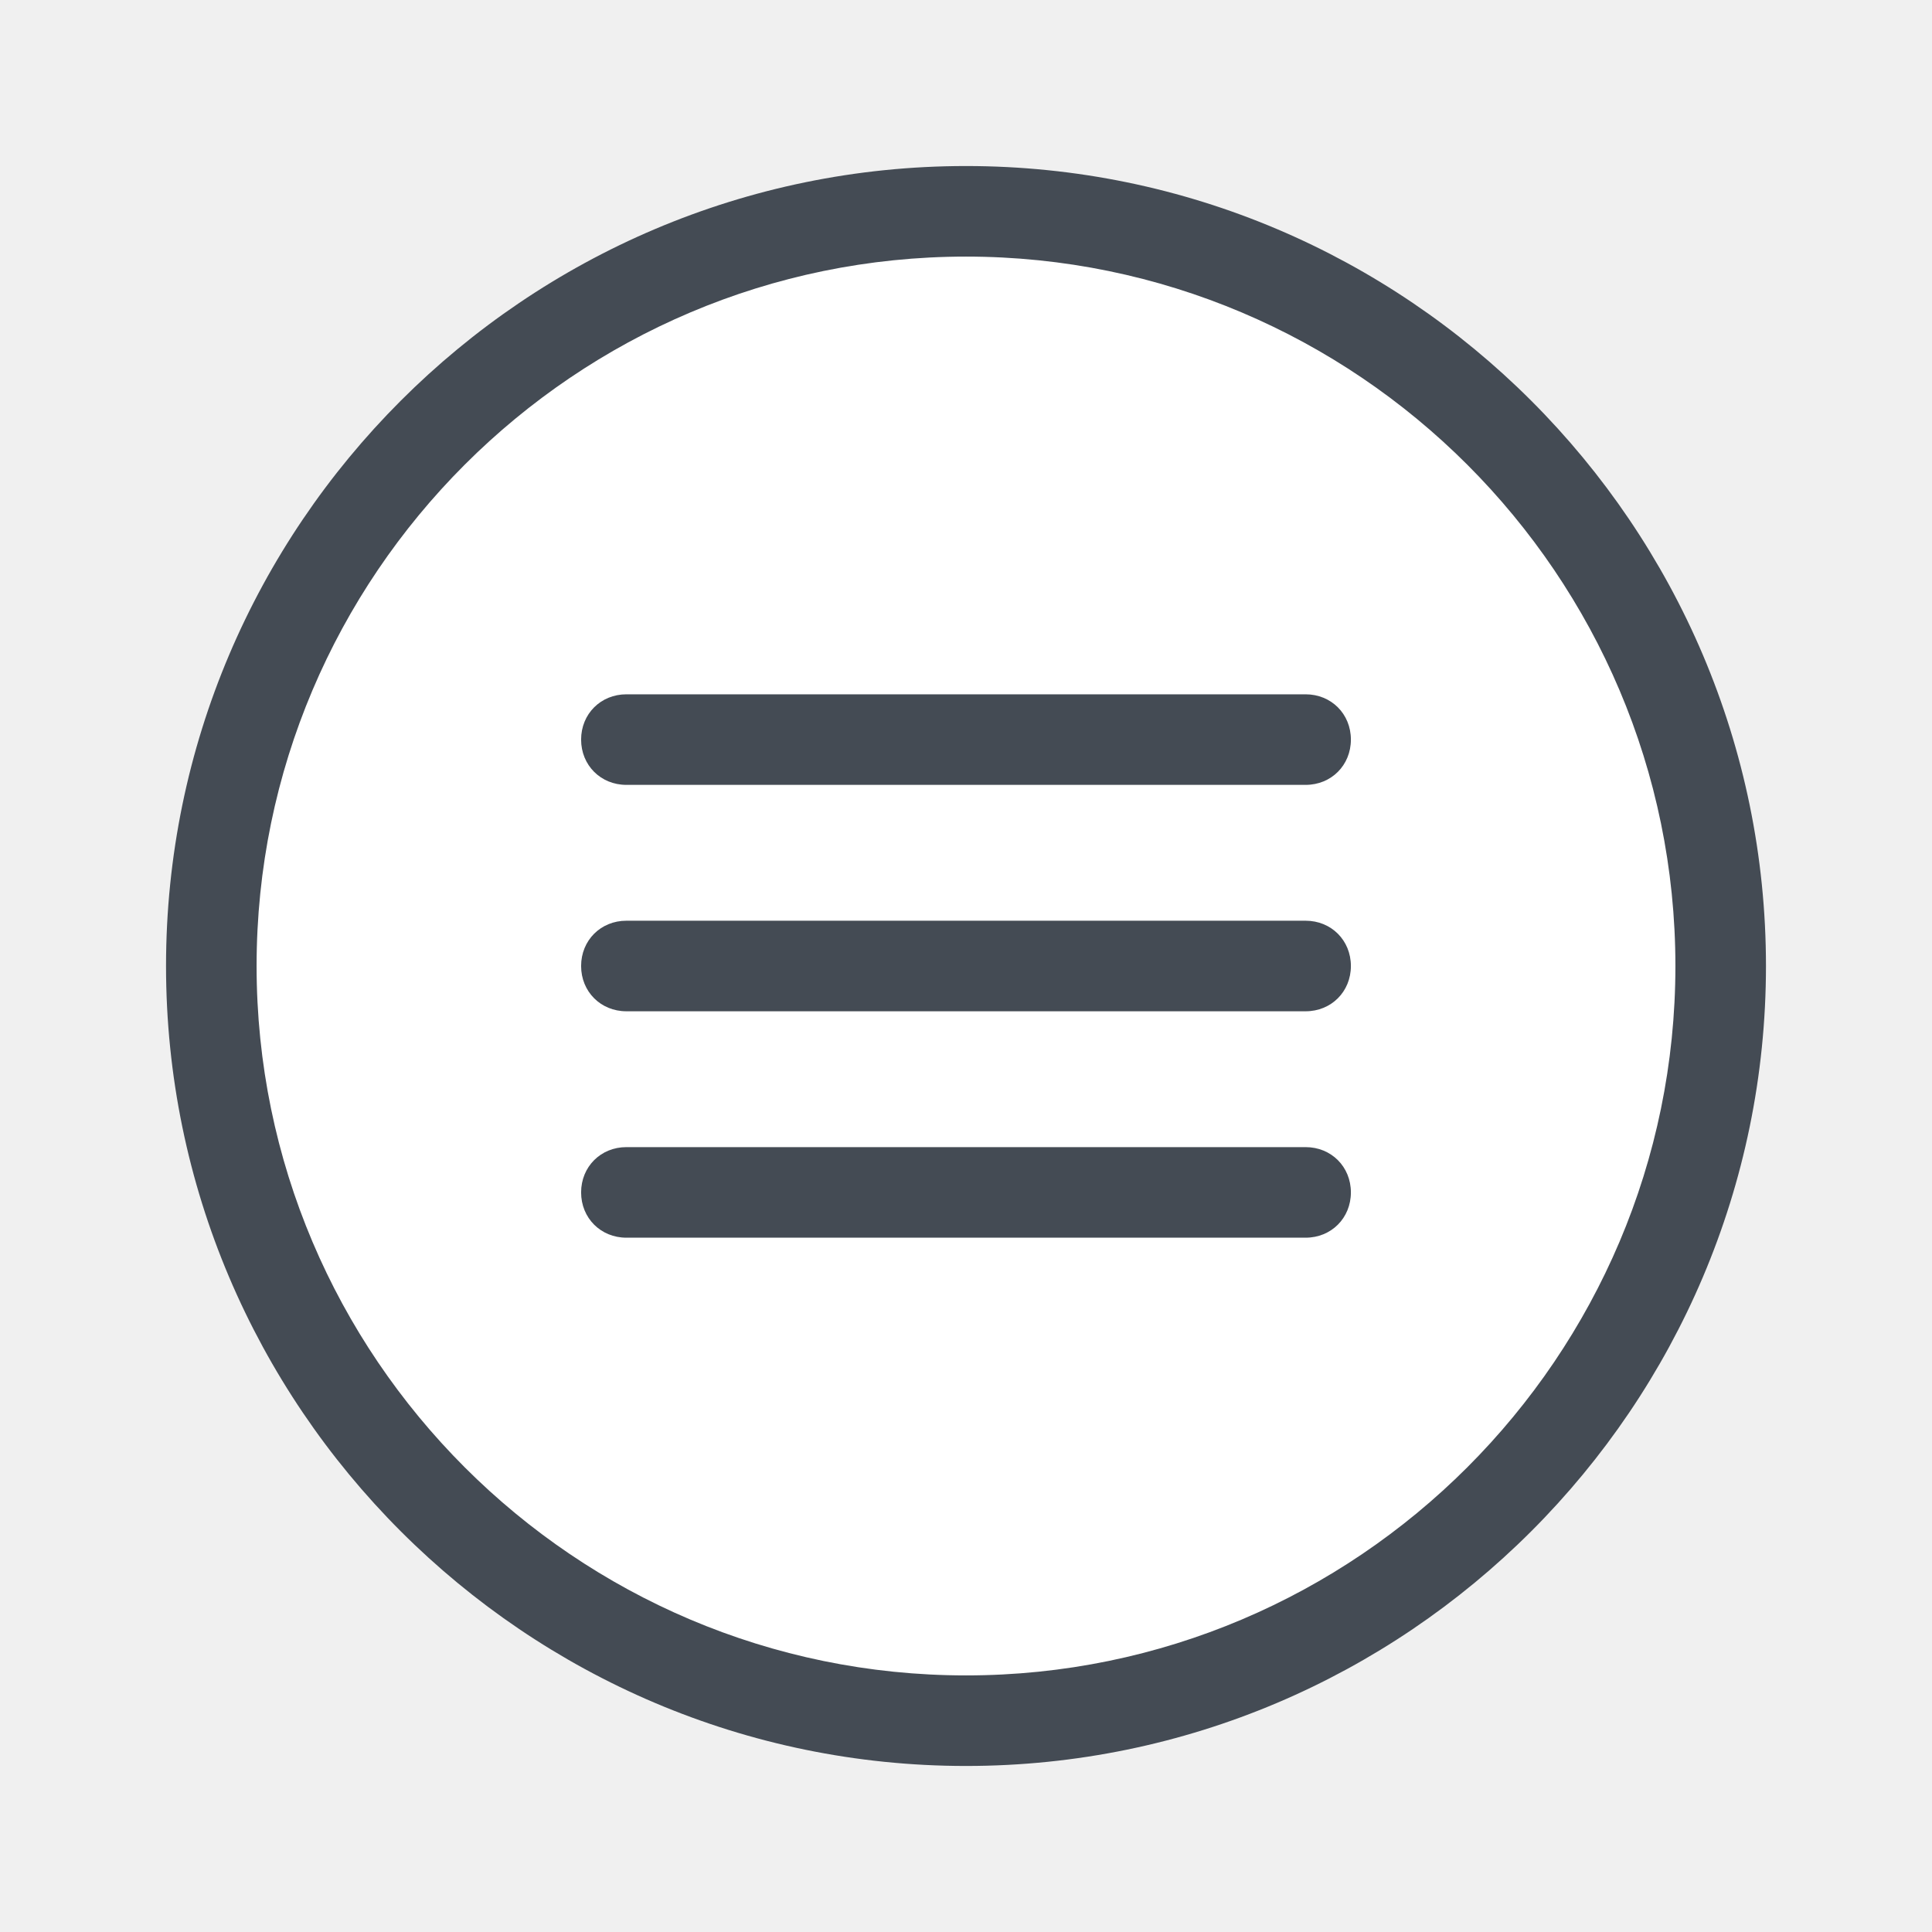
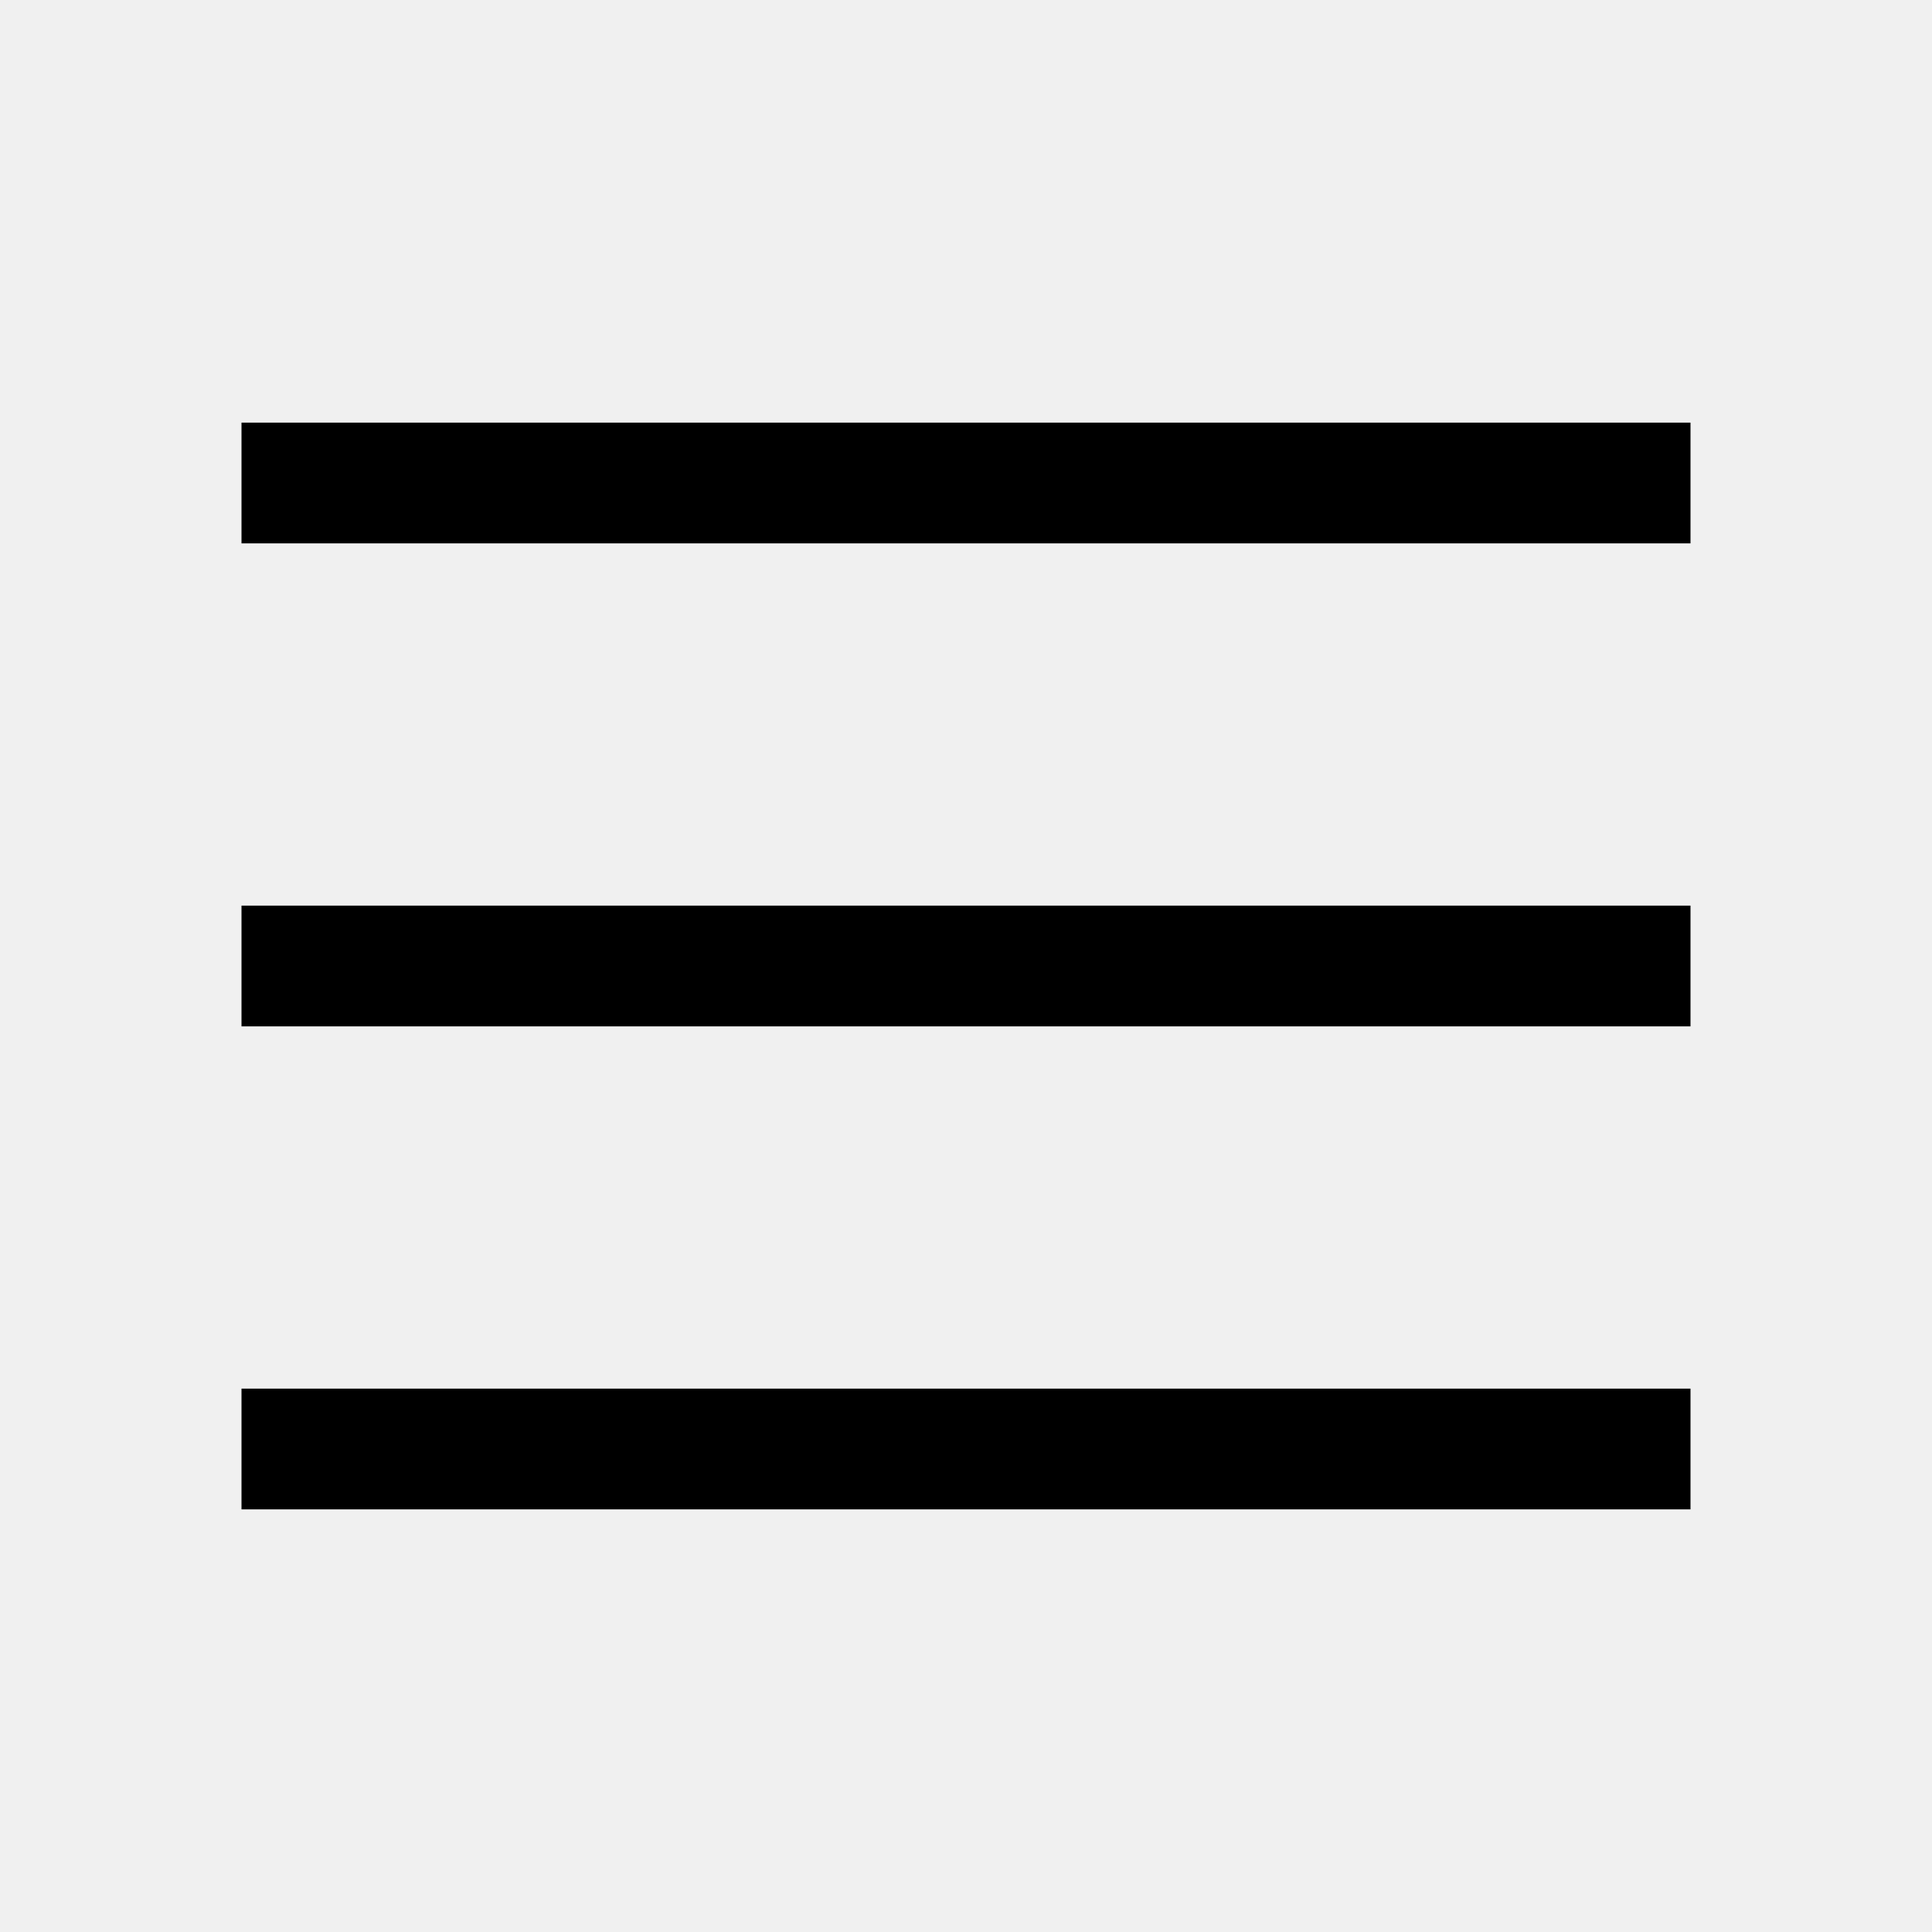
- <svg xmlns="http://www.w3.org/2000/svg" viewBox="0 0 128 128" width="100px" height="100px">
-   <path fill="#fff" d="M64 14A50 50 0 1 0 64 114A50 50 0 1 0 64 14Z" />
-   <path fill="#444b54" d="M64,117c-29.2,0-53-23.8-53-53s23.8-53,53-53s53,23.8,53,53S93.2,117,64,117z M64,17c-25.9,0-47,21.1-47,47s21.1,47,47,47s47-21.1,47-47S89.9,17,64,17z" />
-   <path fill="#444b54" d="M86.5 52h-45c-1.7 0-3-1.3-3-3s1.3-3 3-3h45c1.7 0 3 1.3 3 3S88.2 52 86.5 52zM86.5 67h-45c-1.7 0-3-1.3-3-3s1.3-3 3-3h45c1.7 0 3 1.3 3 3S88.2 67 86.5 67z" />
-   <g>
-     <path fill="#444b54" d="M86.5,82h-45c-1.7,0-3-1.3-3-3s1.3-3,3-3h45c1.7,0,3,1.3,3,3S88.2,82,86.5,82z" />
-   </g>
+ <svg xmlns="http://www.w3.org/2000/svg" fill="#000000" viewBox="0 0 32 32" width="32px" height="32px">
+   <path d="M 4 7 L 4 9 L 28 9 L 28 7 Z M 4 15 L 4 17 L 28 17 L 28 15 Z M 4 23 L 4 25 L 28 25 L 28 23 Z" />
</svg>
